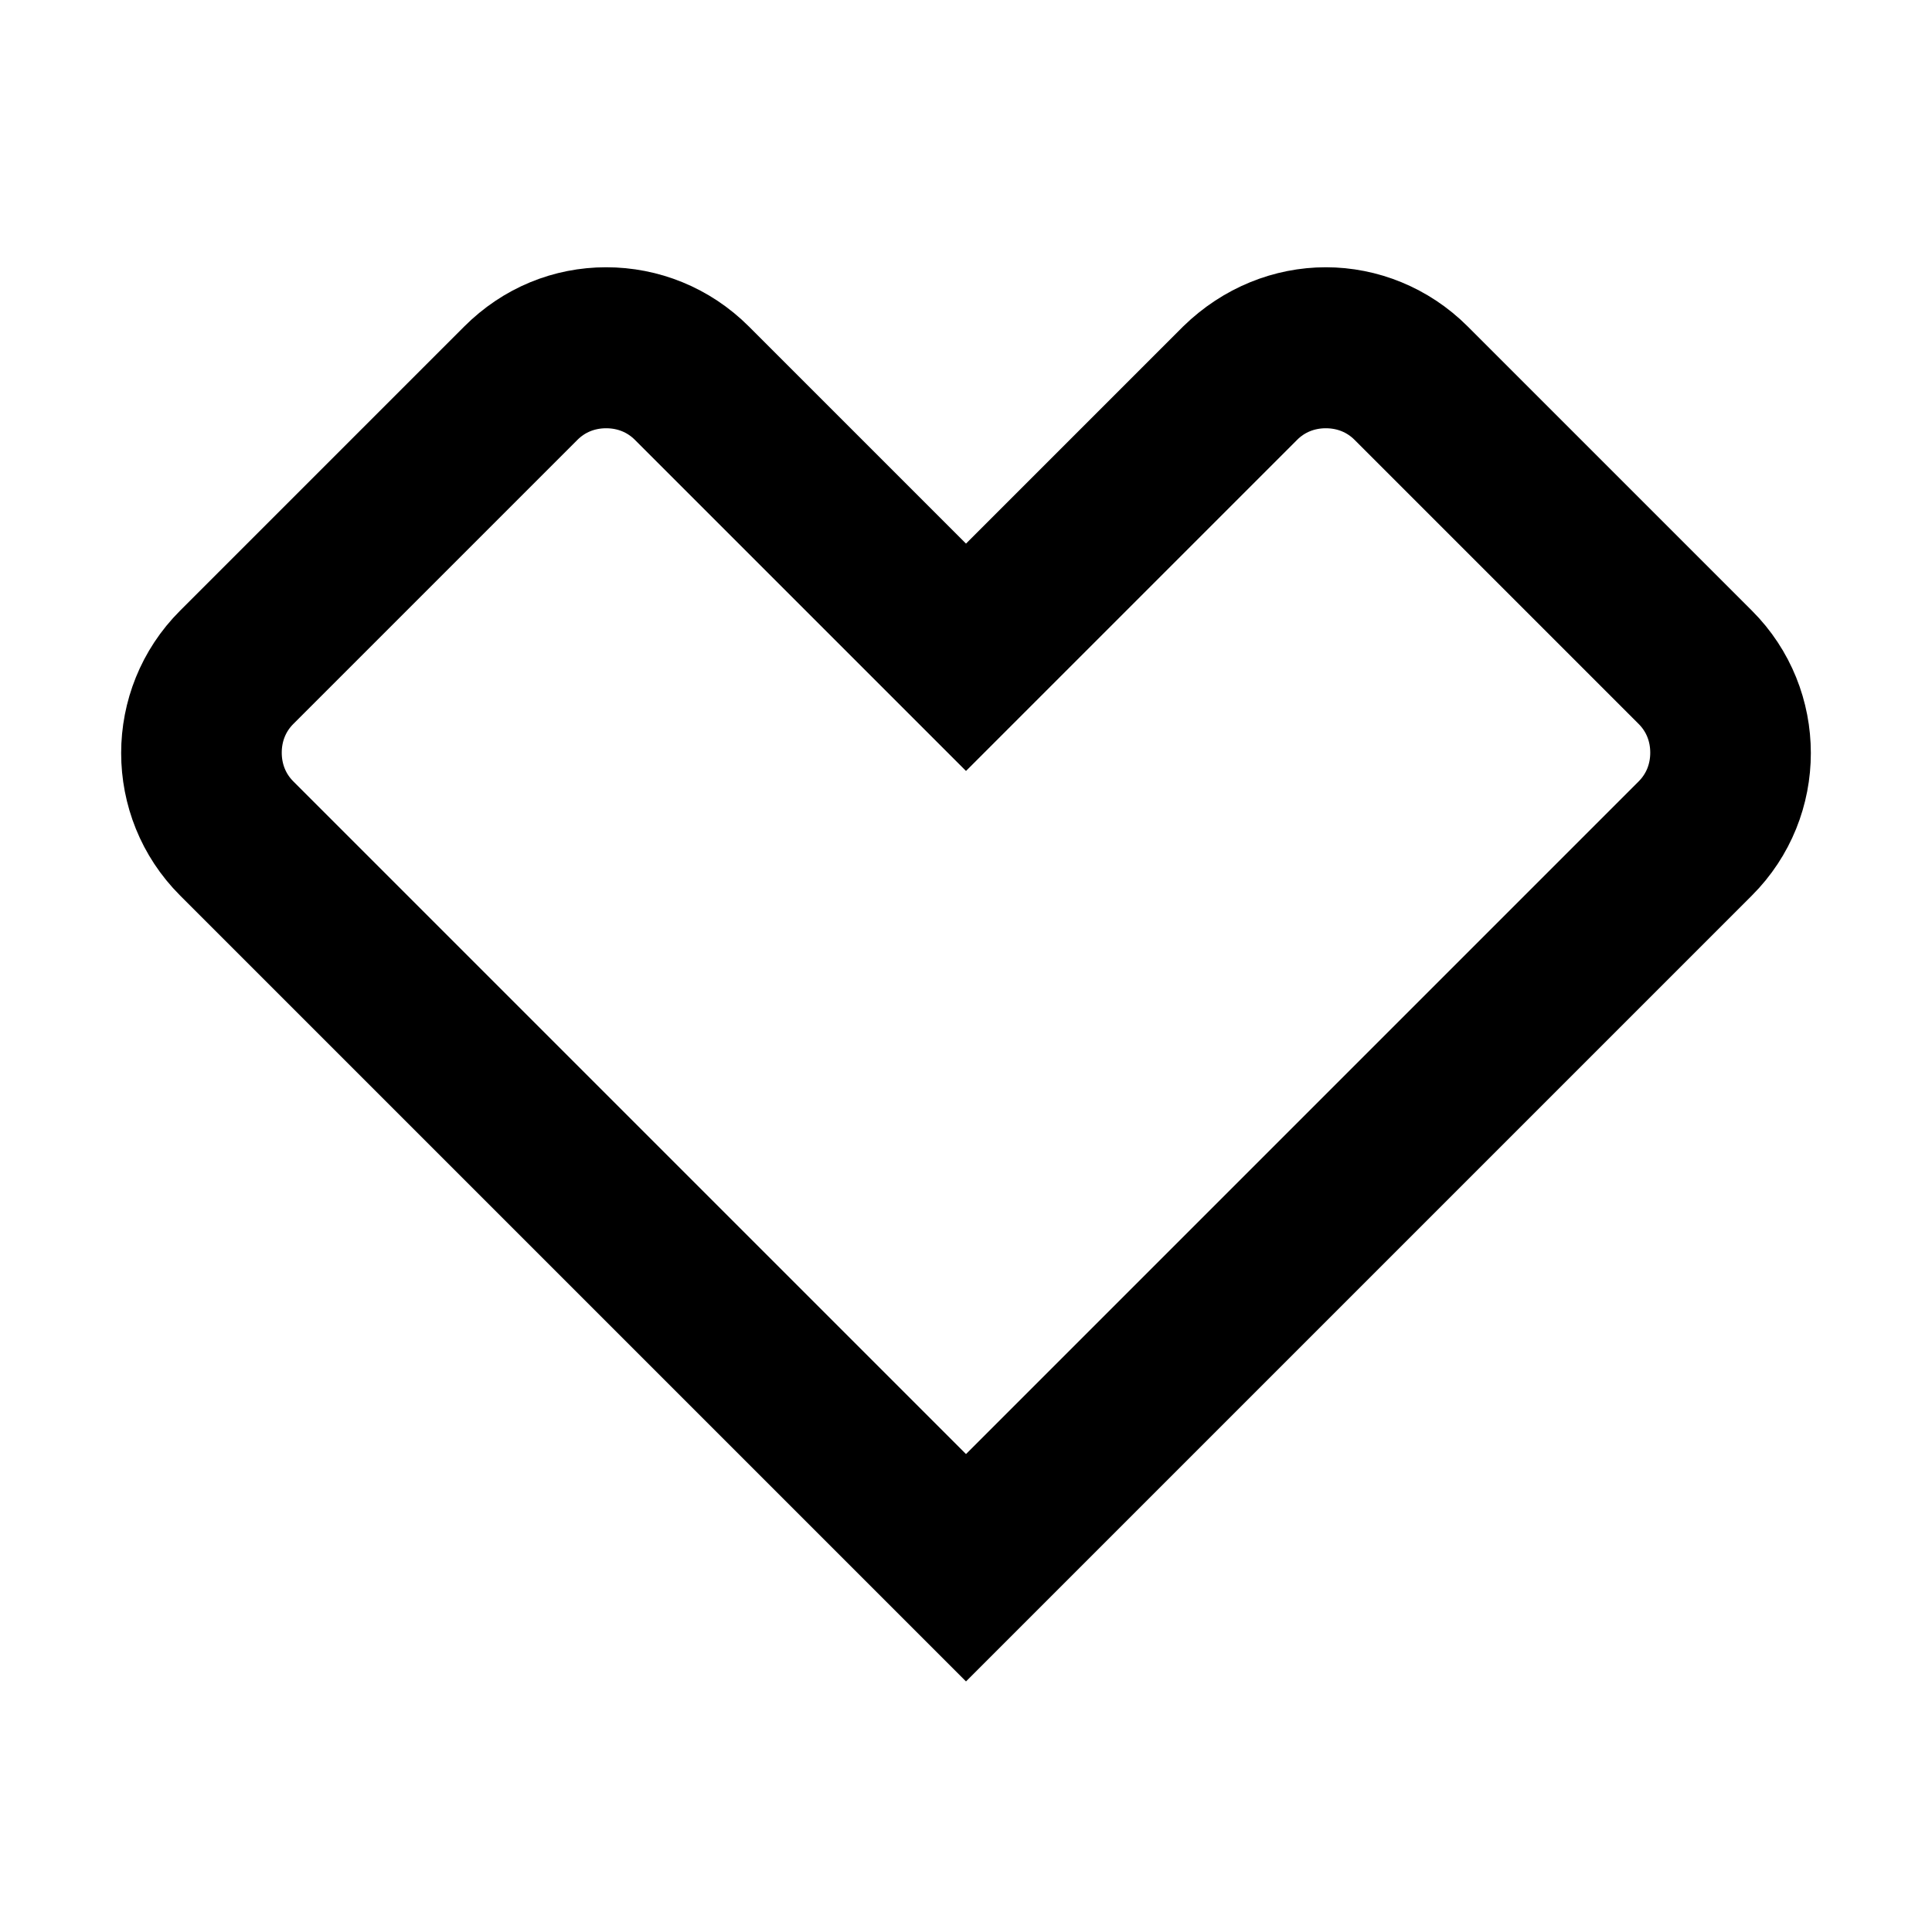
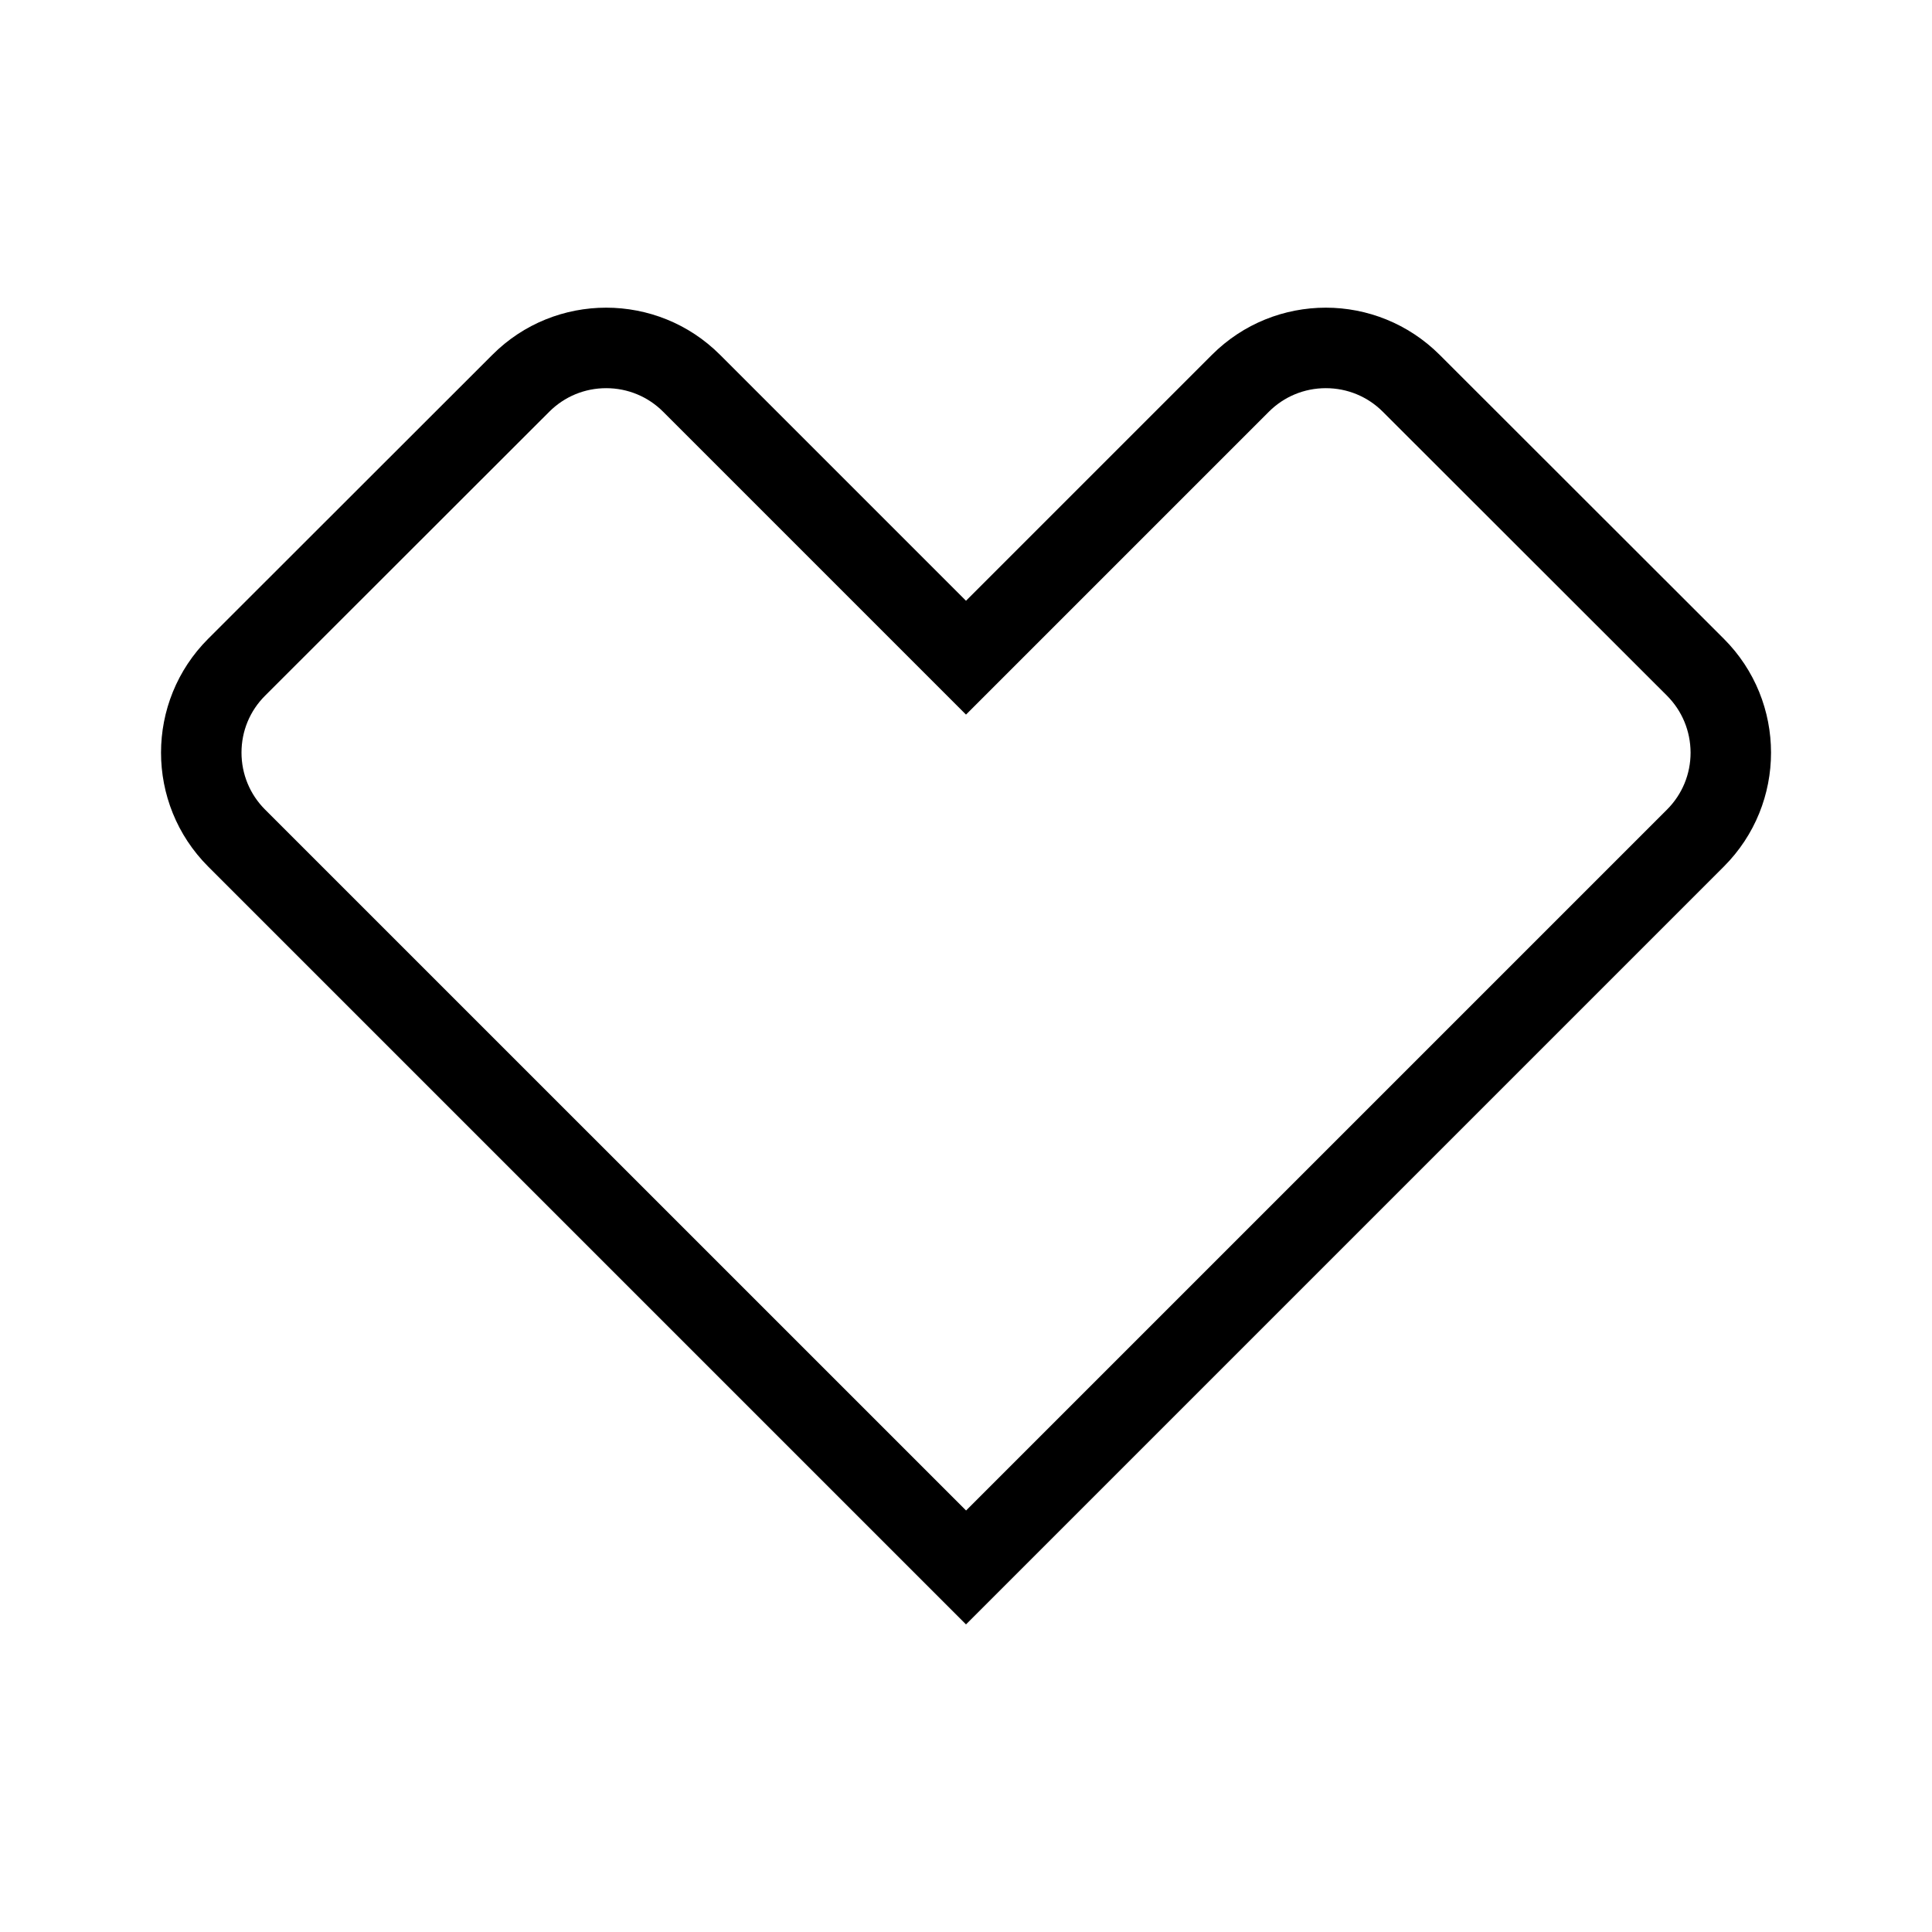
<svg xmlns="http://www.w3.org/2000/svg" id="Icon" viewBox="0 0 24 24">
-   <path stroke="currentColor" d="M7.53,4.82c.27,0,.52.1.71.29l3.05,3.05.71.71.71-.71,3.05-3.05c.19-.19.44-.29.71-.29.27,0,.52.1.71.29l3.53,3.53c.19.19.29.44.29.71,0,.27-.1.52-.29.71l-3.06,3.06-5.65,5.65-5.65-5.65-3.06-3.06c-.19-.19-.29-.44-.29-.71,0-.27.1-.52.29-.71l3.53-3.53c.19-.19.44-.29.71-.29M16.47,3.82c-.51,0-1.02.2-1.42.59l-3.05,3.05-3.05-3.05c-.39-.39-.9-.59-1.42-.59s-1.02.2-1.41.59l-3.53,3.53c-.78.78-.78,2.05,0,2.83l3.06,3.06,6.35,6.35,6.35-6.35,3.06-3.06c.78-.78.78-2.05,0-2.83l-3.53-3.53c-.39-.39-.9-.59-1.41-.59h0Z" />
+   <path d="M7.53,4.822c.267,0,.519.104.708.293l3.762,3.762,3.762-3.762c.189-.189.441-.293.708-.293.267 0.0.519.104.708.293l3.529,3.526c.189.189.293.441.294.708 0.0.268-.104.519-.293.708l-8.707,8.707L3.293,10.057c-.189-.189-.293-.441-.293-.708 0-.268.104-.519.294-.708l3.529-3.526c.189-.189.44-.293.708-.293M16.47,3.822c-.512,0-1.024.195-1.415.586l-3.055,3.055-3.055-3.055c-.391-.391-.903-.586-1.415-.586-.512,0-1.024.195-1.414.586l-3.529,3.526c-.782.781-.782,2.049-.001,2.831l9.414,9.414,9.414-9.414c.782-.782.782-2.049-.001-2.831l-3.529-3.526c-.391-.39-.903-.586-1.414-.586h0Z" fill="currentColor" />
</svg>
